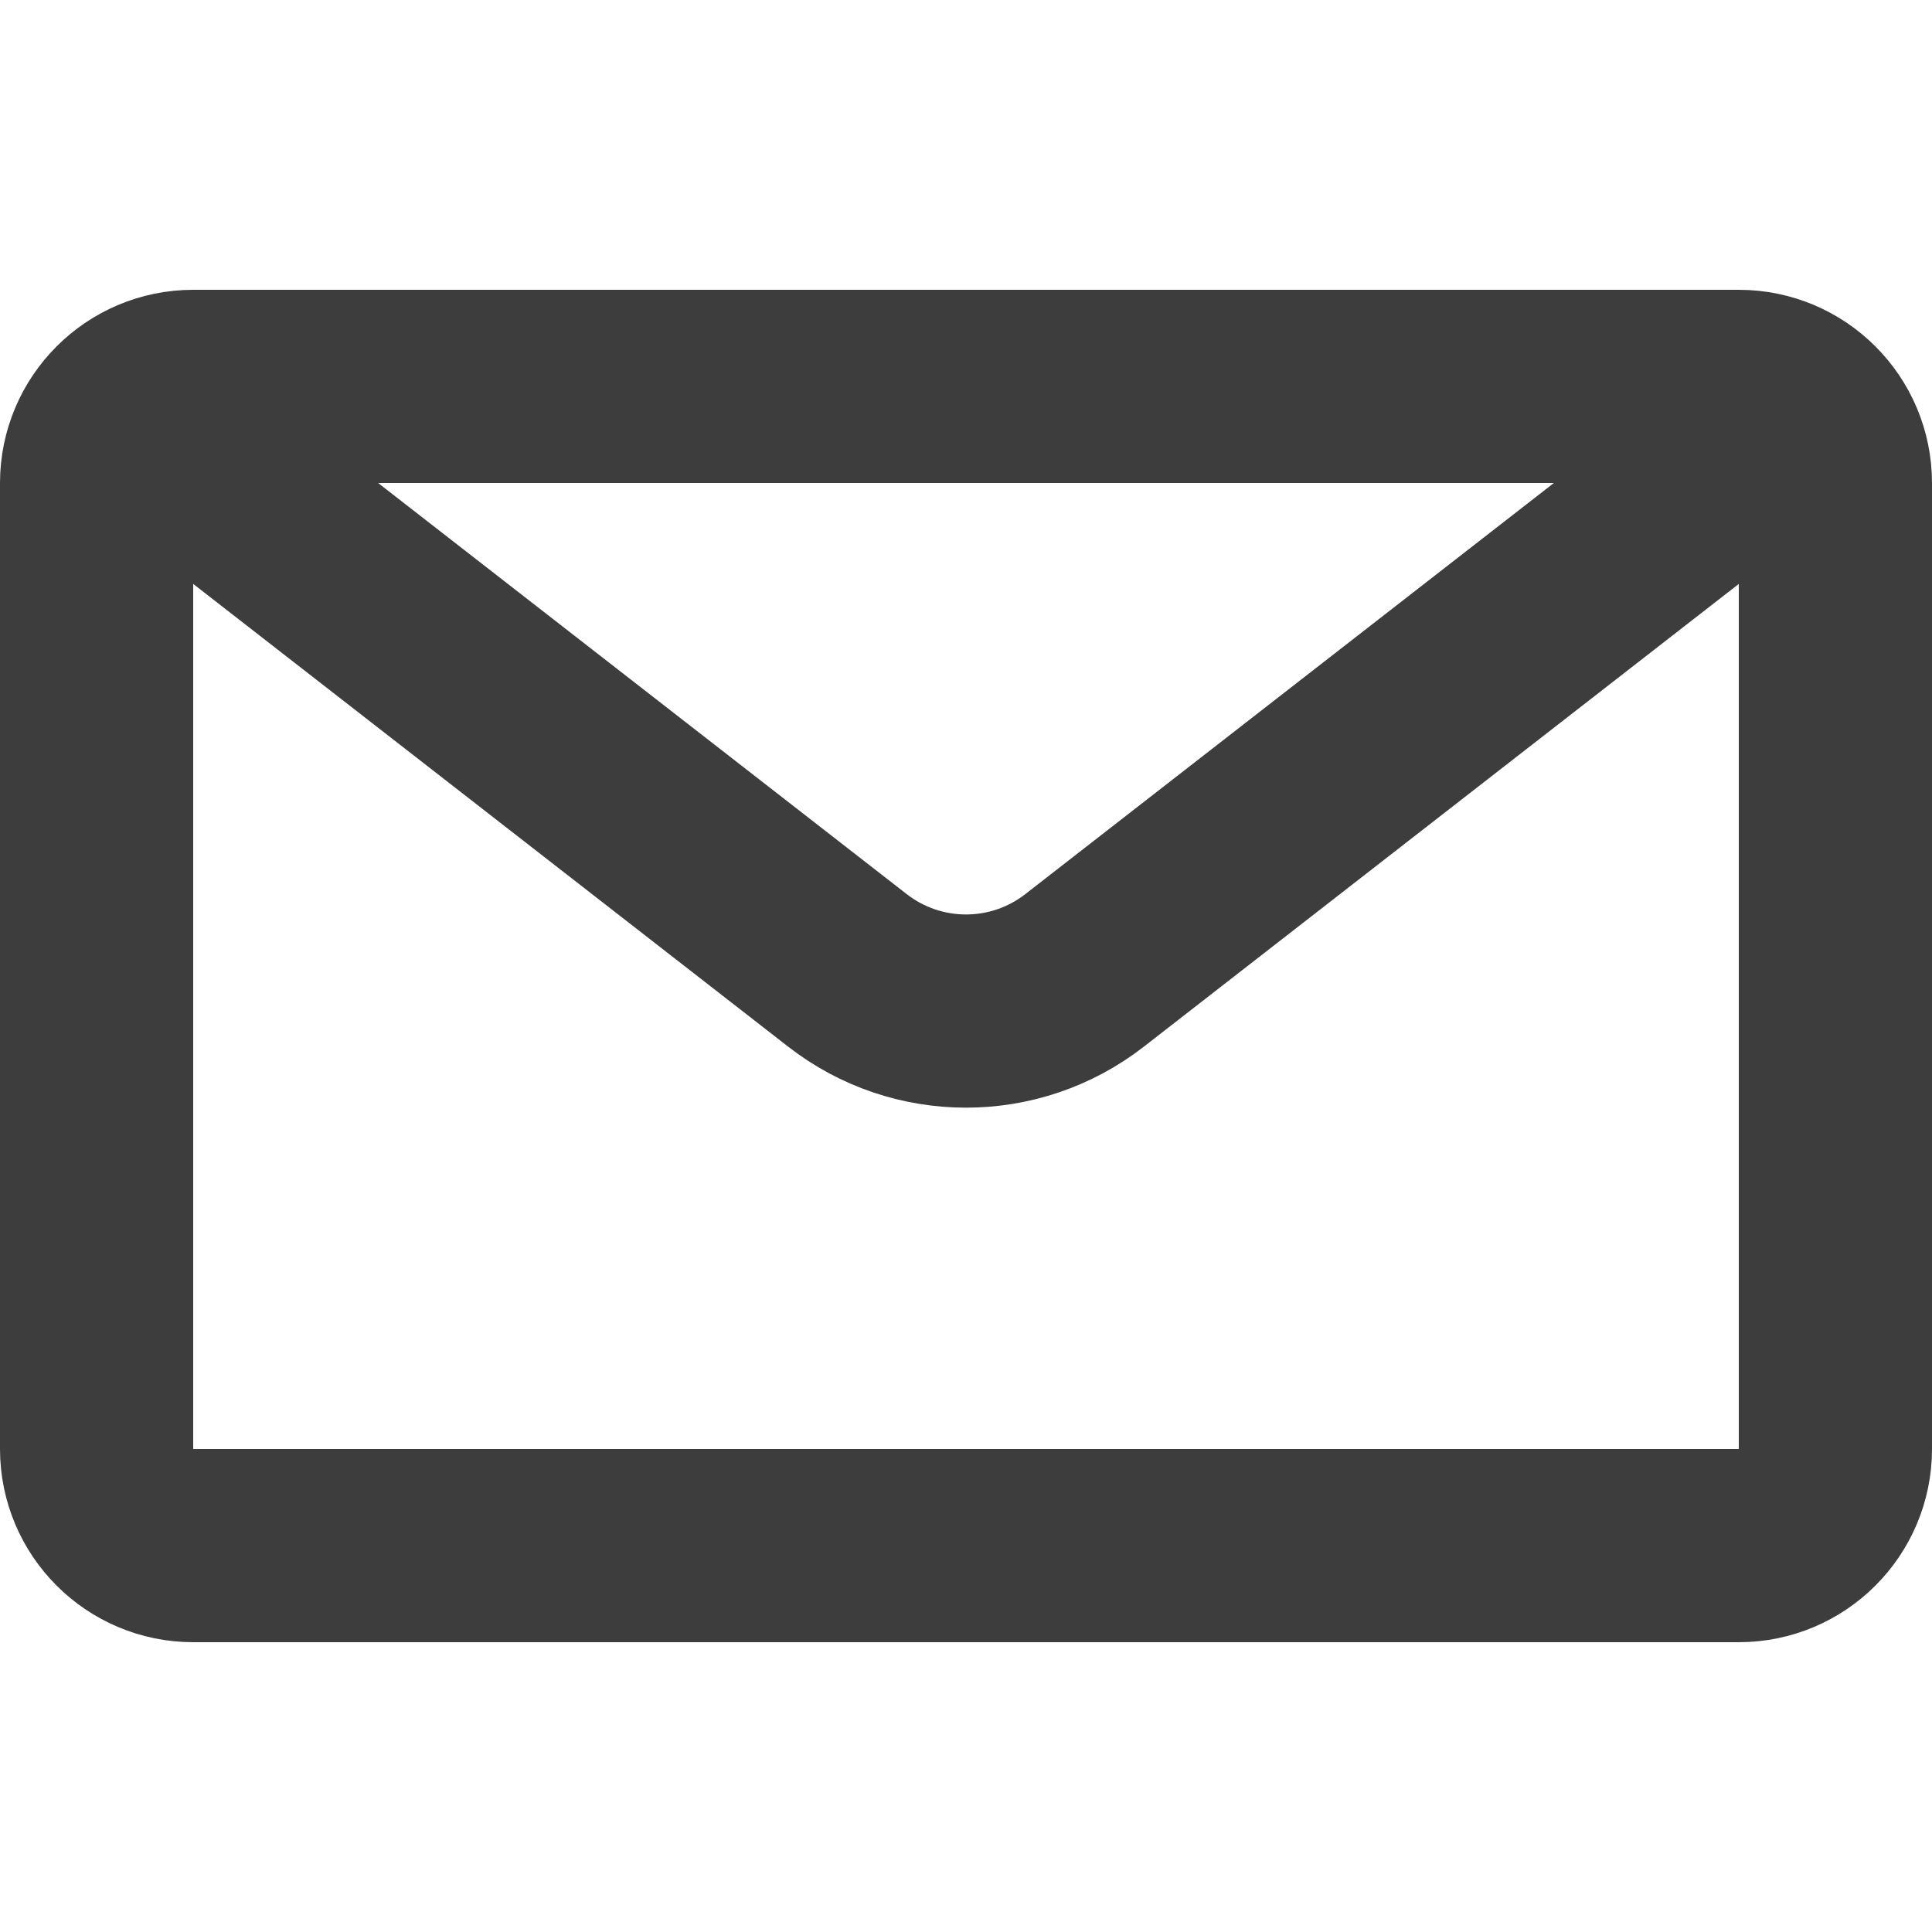
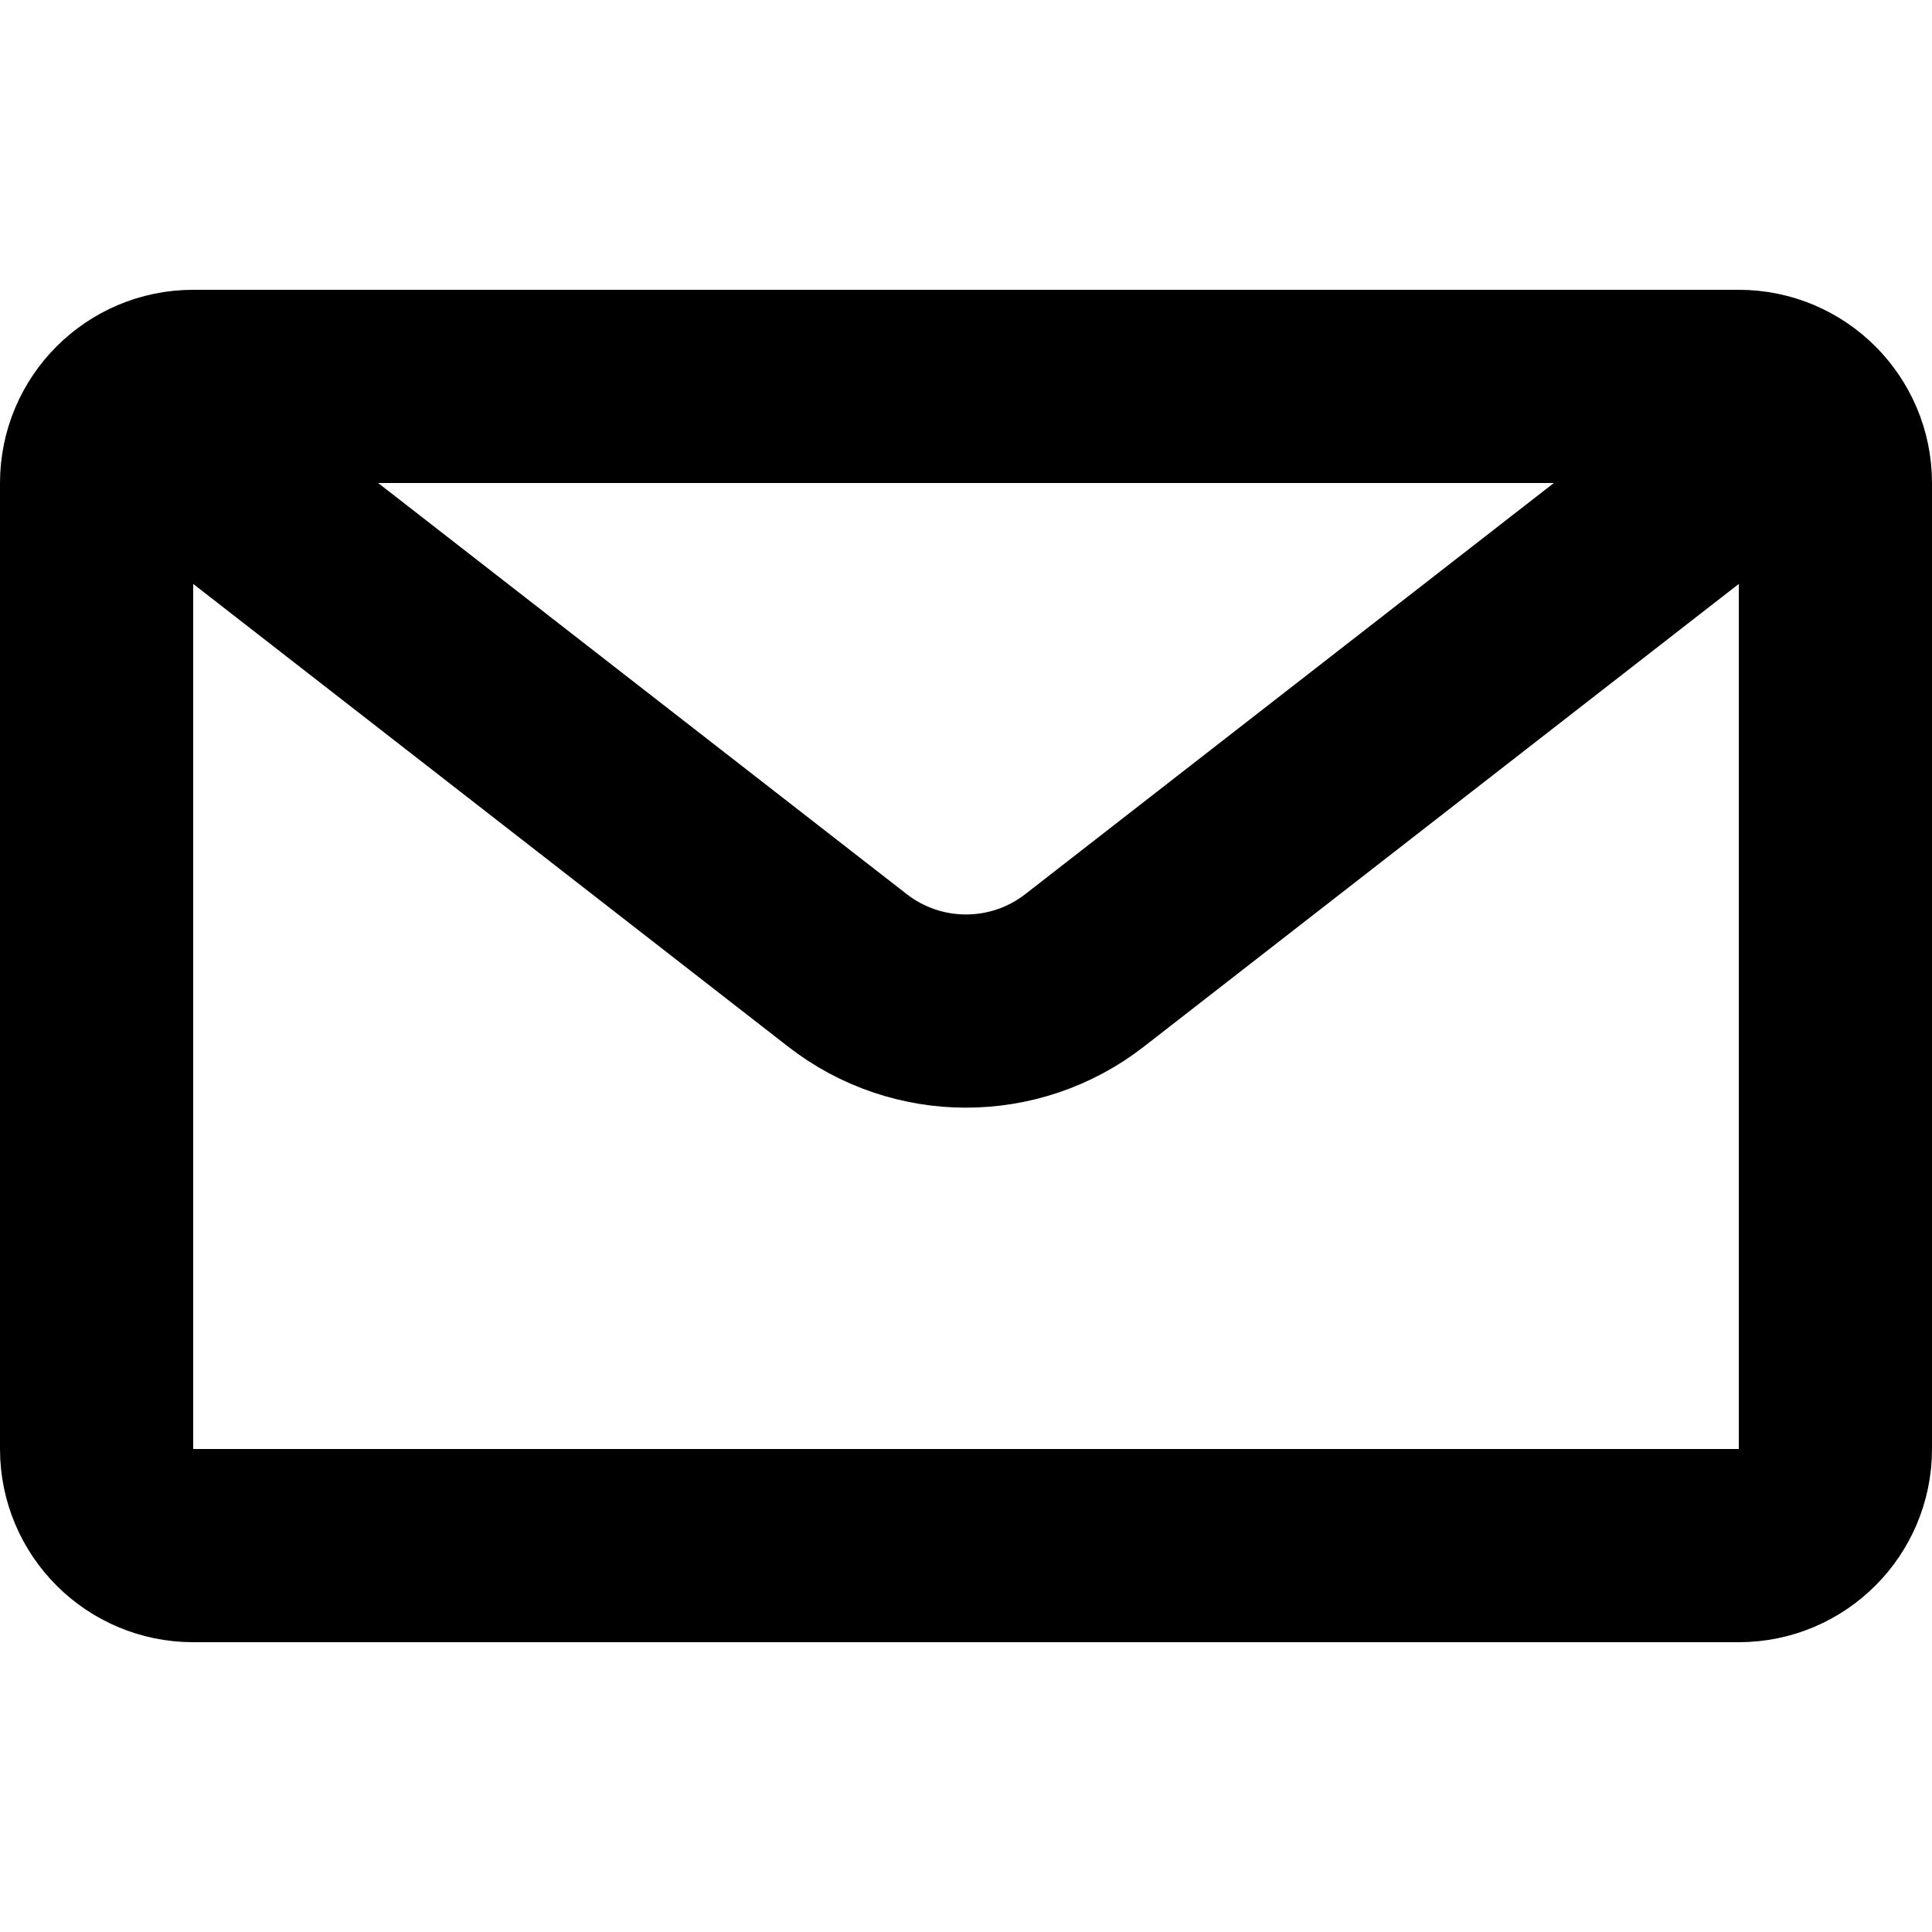
<svg xmlns="http://www.w3.org/2000/svg" width="20" height="20" viewBox="0 0 20 20" fill="none">
-   <path d="M2 4H18C18.552 4 19 4.448 19 5V15C19 15.552 18.552 16 18 16H2C1.448 16 1 15.552 1 15V5C1 4.448 1.448 4 2 4Z" stroke="#3D3D3D" stroke-width="2" />
-   <path d="M19 4L11.228 10.045C10.506 10.607 9.494 10.607 8.772 10.045L1 4" stroke="#3D3D3D" stroke-width="2" />
+   <path d="M2 4H18C18.552 4 19 4.448 19 5V15C19 15.552 18.552 16 18 16H2C1.448 16 1 15.552 1 15V5C1 4.448 1.448 4 2 4Z" stroke="black" stroke-width="2" />
+   <path d="M19 4L11.228 10.045C10.506 10.607 9.494 10.607 8.772 10.045L1 4" stroke="black" stroke-width="2" />
</svg>
